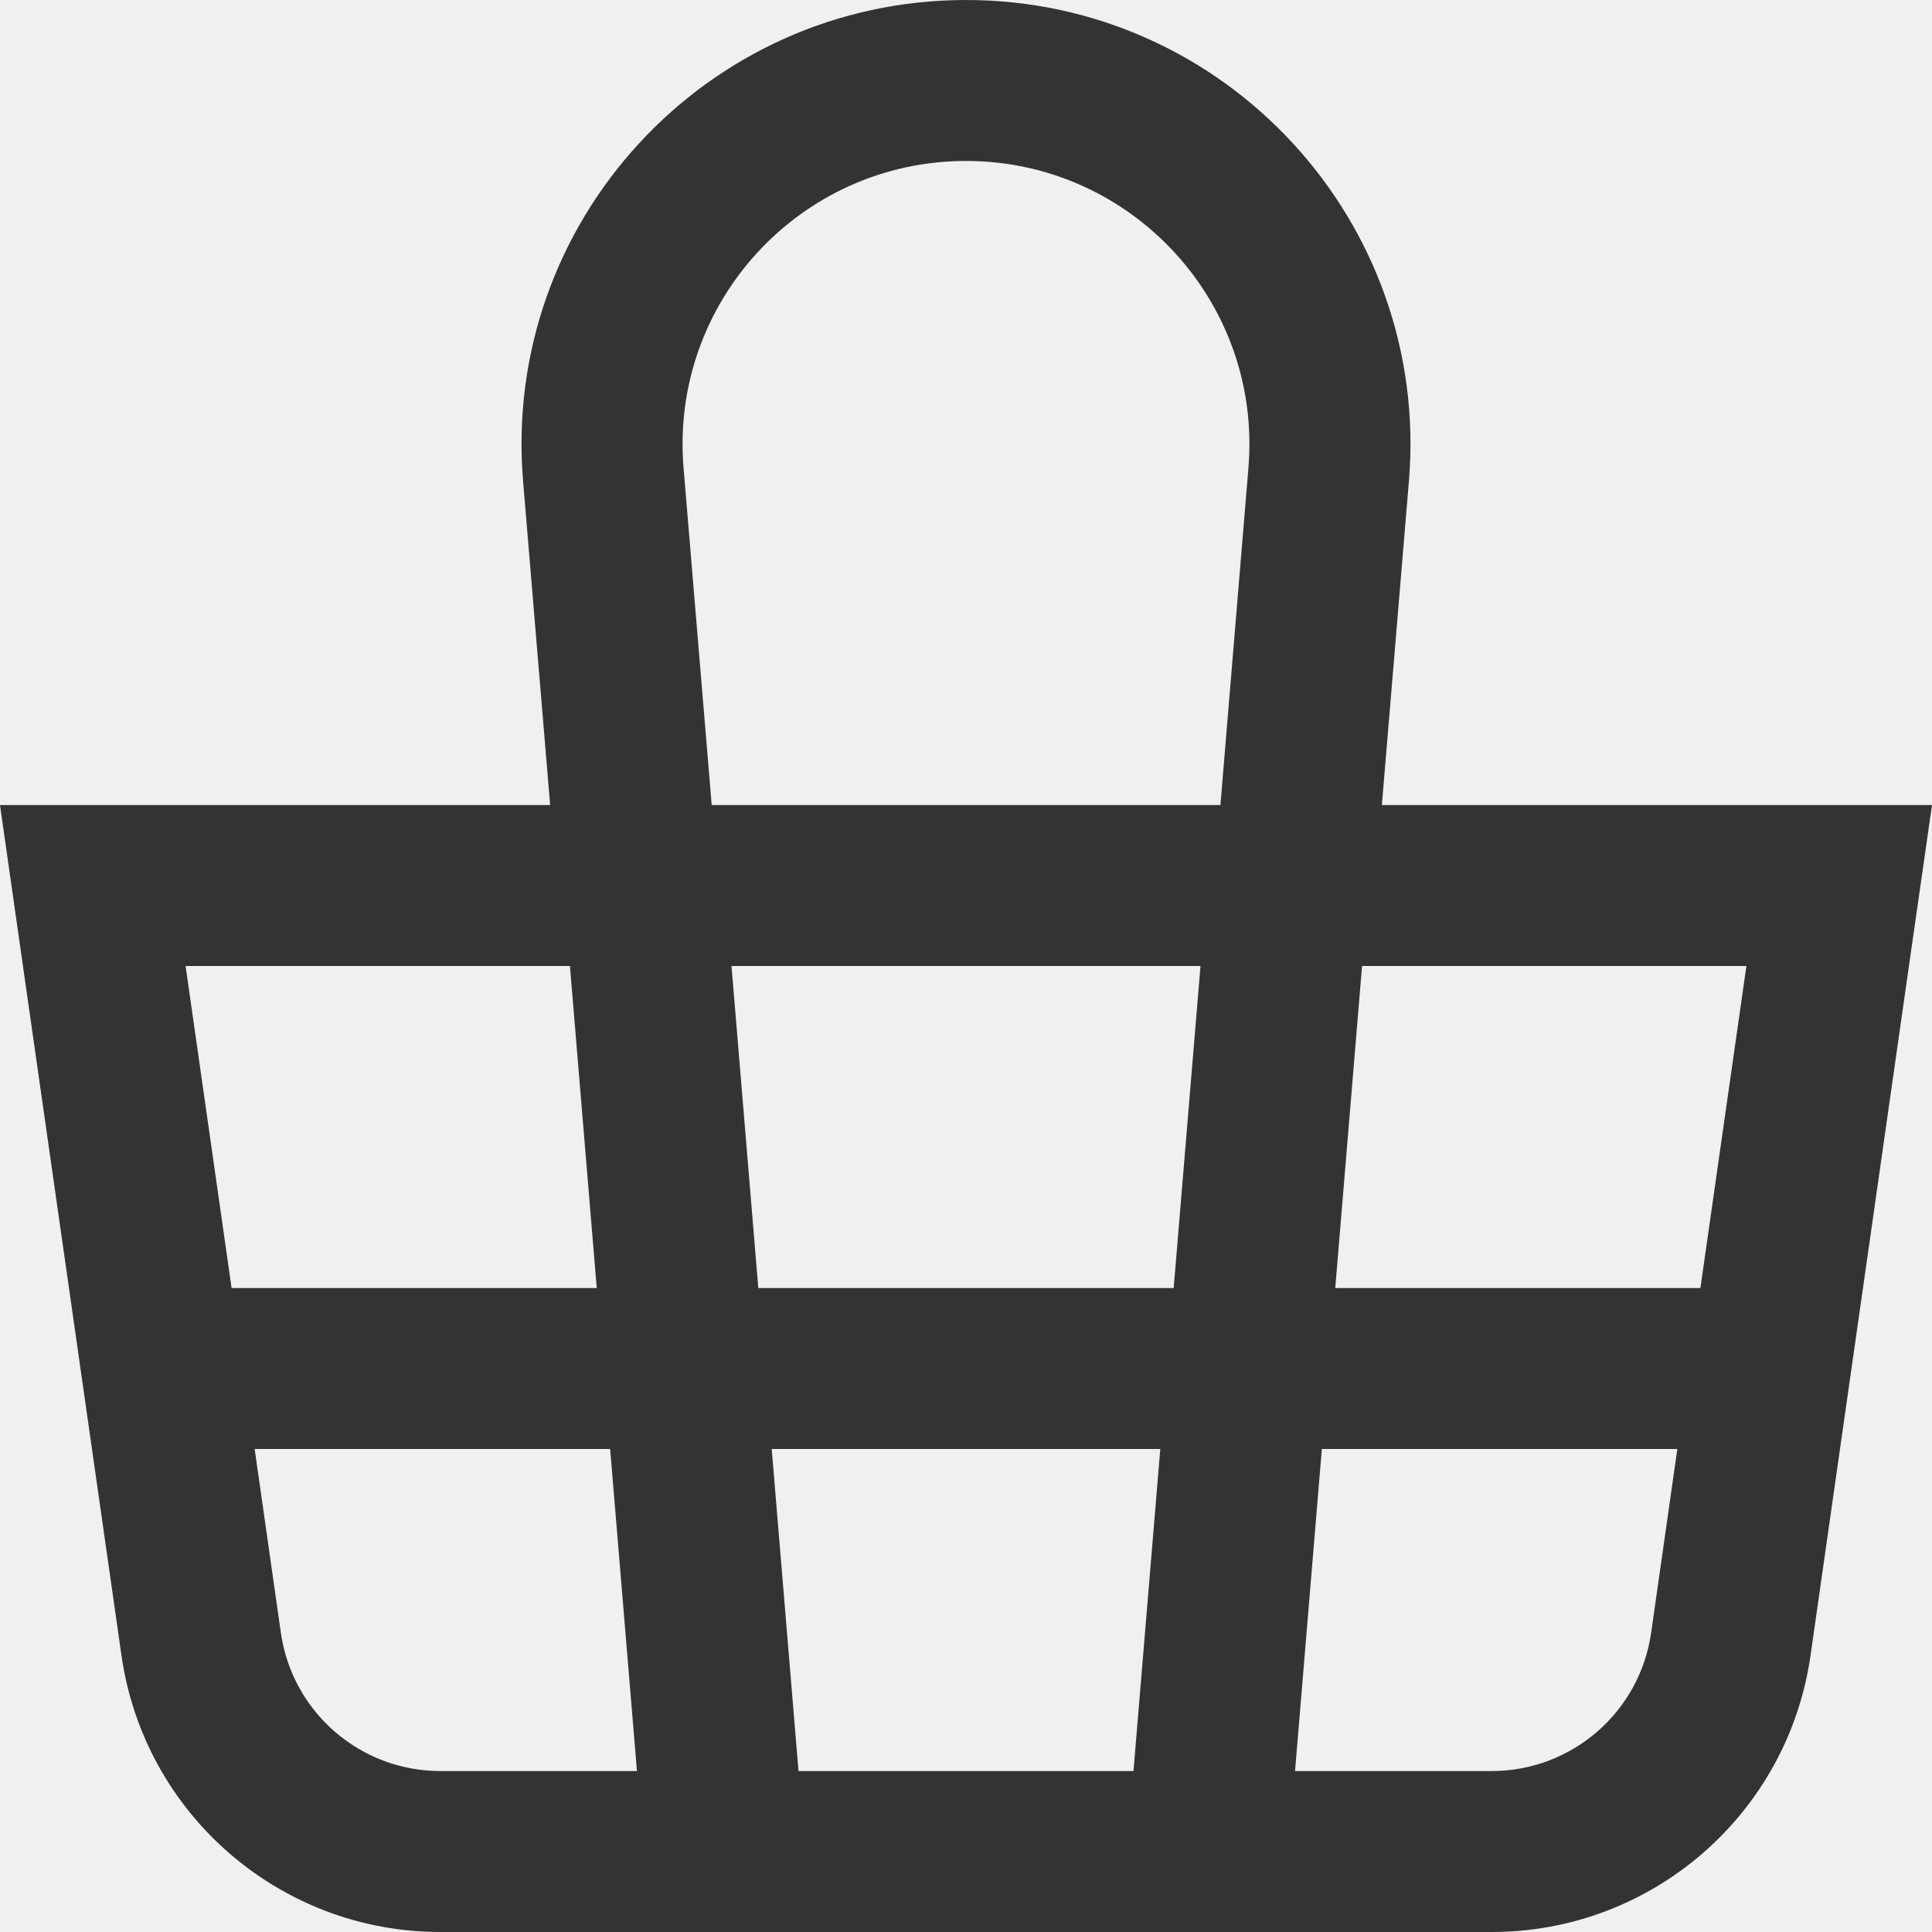
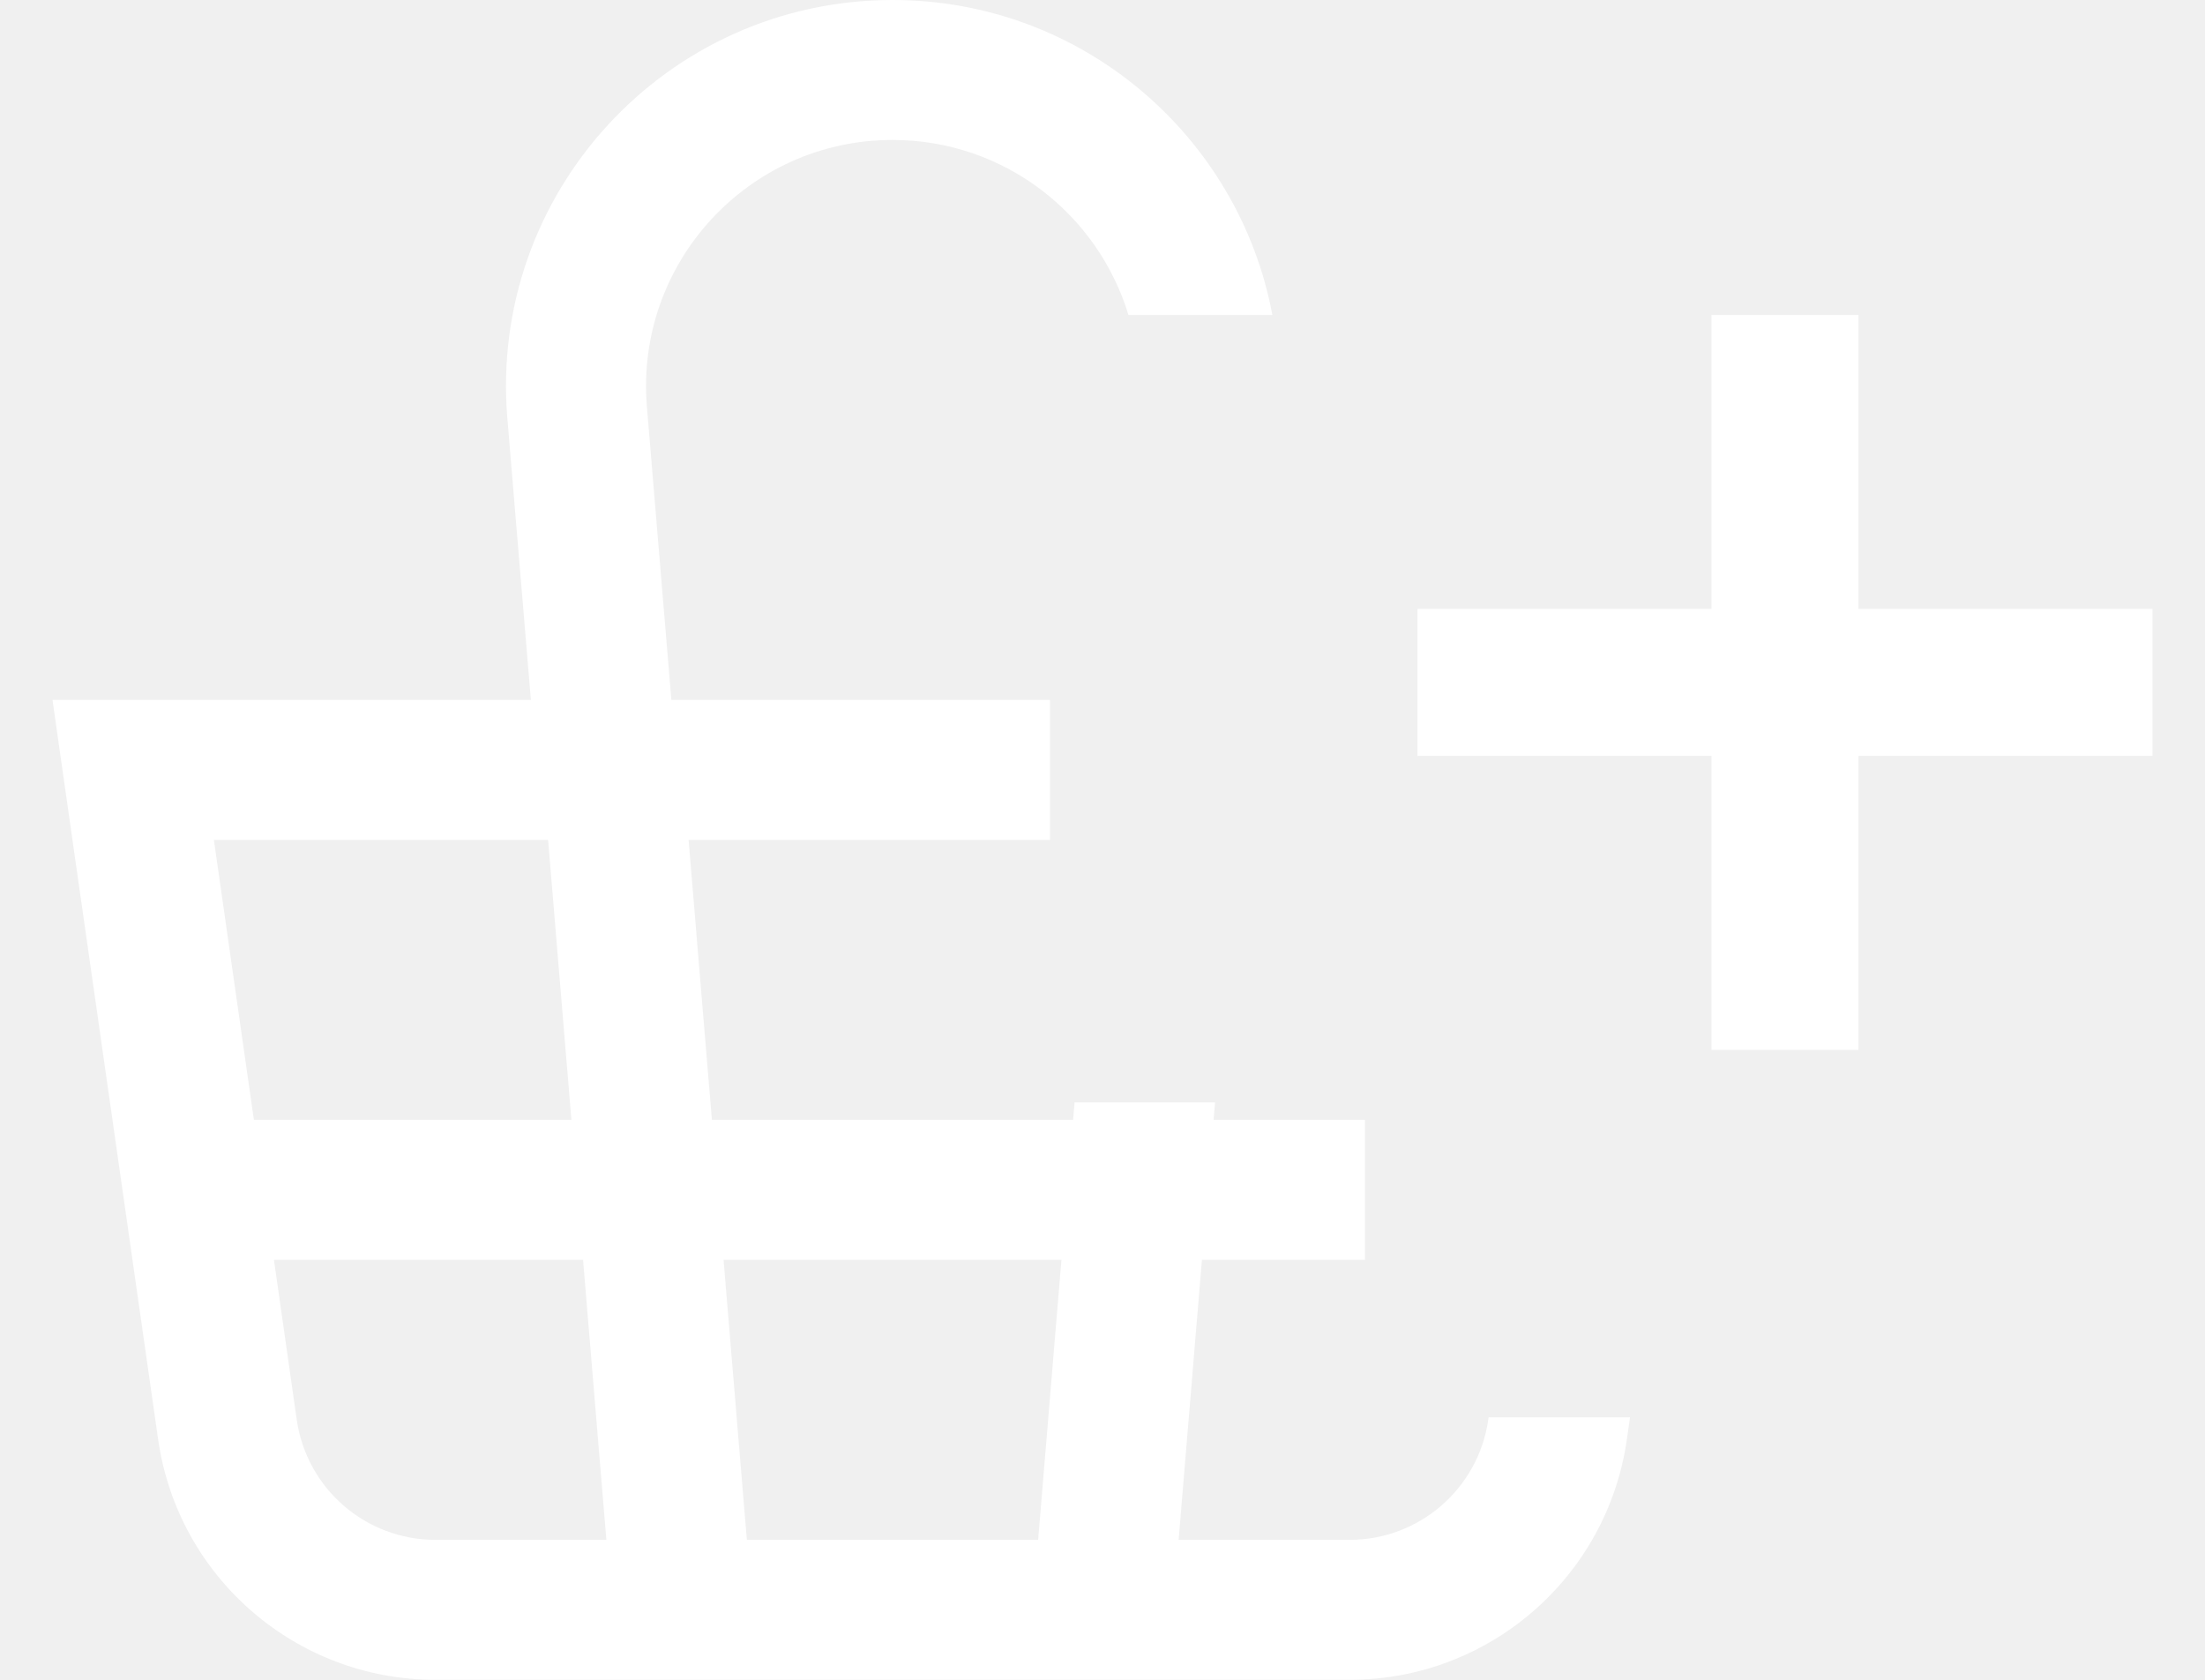
- <svg xmlns="http://www.w3.org/2000/svg" width="16" height="16" viewBox="0 0 16 16" fill="none">
-   <path fill-rule="evenodd" clip-rule="evenodd" d="M5.661 3.875L5.894 6.667H10.107L10.339 3.875C10.453 2.507 9.373 1.333 8 1.333C6.627 1.333 5.547 2.507 5.661 3.875ZM11.444 6.667L11.668 3.986C11.847 1.84 10.153 0 8 0C5.847 0 4.153 1.84 4.332 3.986L4.556 6.667H1.347H0L0.19 8L1.006 13.71C1.194 15.024 2.319 16 3.646 16H12.354C13.681 16 14.806 15.024 14.994 13.71L15.809 8L16 6.667H14.653H11.444ZM11.333 8H11.28L11.058 10.667H14.082L14.463 8H11.333ZM9.942 8H6.058L6.28 10.667H9.72L9.942 8ZM4.72 8H4.667H1.537L1.918 10.667H4.942L4.72 8ZM6.613 14.667L6.391 12H9.609L9.387 14.667H6.613ZM10.947 12L10.725 14.667H12.354C13.017 14.667 13.58 14.179 13.674 13.522L13.891 12H10.947ZM5.053 12L5.275 14.667H3.646C2.983 14.667 2.42 14.179 2.326 13.522L2.109 12H5.053Z" fill="#333333" />
+ <svg xmlns="http://www.w3.org/2000/svg" width="21" height="16" viewBox="0 0 21 16" fill="none">
+   <path id="Union" fill-rule="evenodd" clip-rule="evenodd" d="M14.174 13.522L14.177 13.5H15.524L15.494 13.71C15.306 15.024 14.181 16 12.854 16H4.146C2.819 16 1.694 15.024 1.506 13.71L0.69 8L0.5 6.667H1.847H5.056L4.832 3.986C4.653 1.84 6.347 0 8.5 0C10.314 0 11.801 1.306 12.118 3H10.747C10.457 2.042 9.567 1.333 8.5 1.333C7.127 1.333 6.047 2.507 6.161 3.875L6.394 6.667H10V8H6.558L6.78 10.667H10.22L10.234 10.5H11.572L11.558 10.667H13V12H11.447L11.225 14.667H12.854C13.517 14.667 14.08 14.179 14.174 13.522ZM5.22 8H5.167H2.037L2.418 10.667H5.442L5.22 8ZM7.113 14.667L6.891 12H10.109L9.887 14.667H7.113ZM5.553 12L5.775 14.667H4.146C3.483 14.667 2.92 14.179 2.826 13.522L2.609 12H5.553ZM16.3 10V7.2H13.5V5.8H16.3V3H17.7V5.8H20.5V7.2H17.7V10H16.3Z" fill="white" />
</svg>
